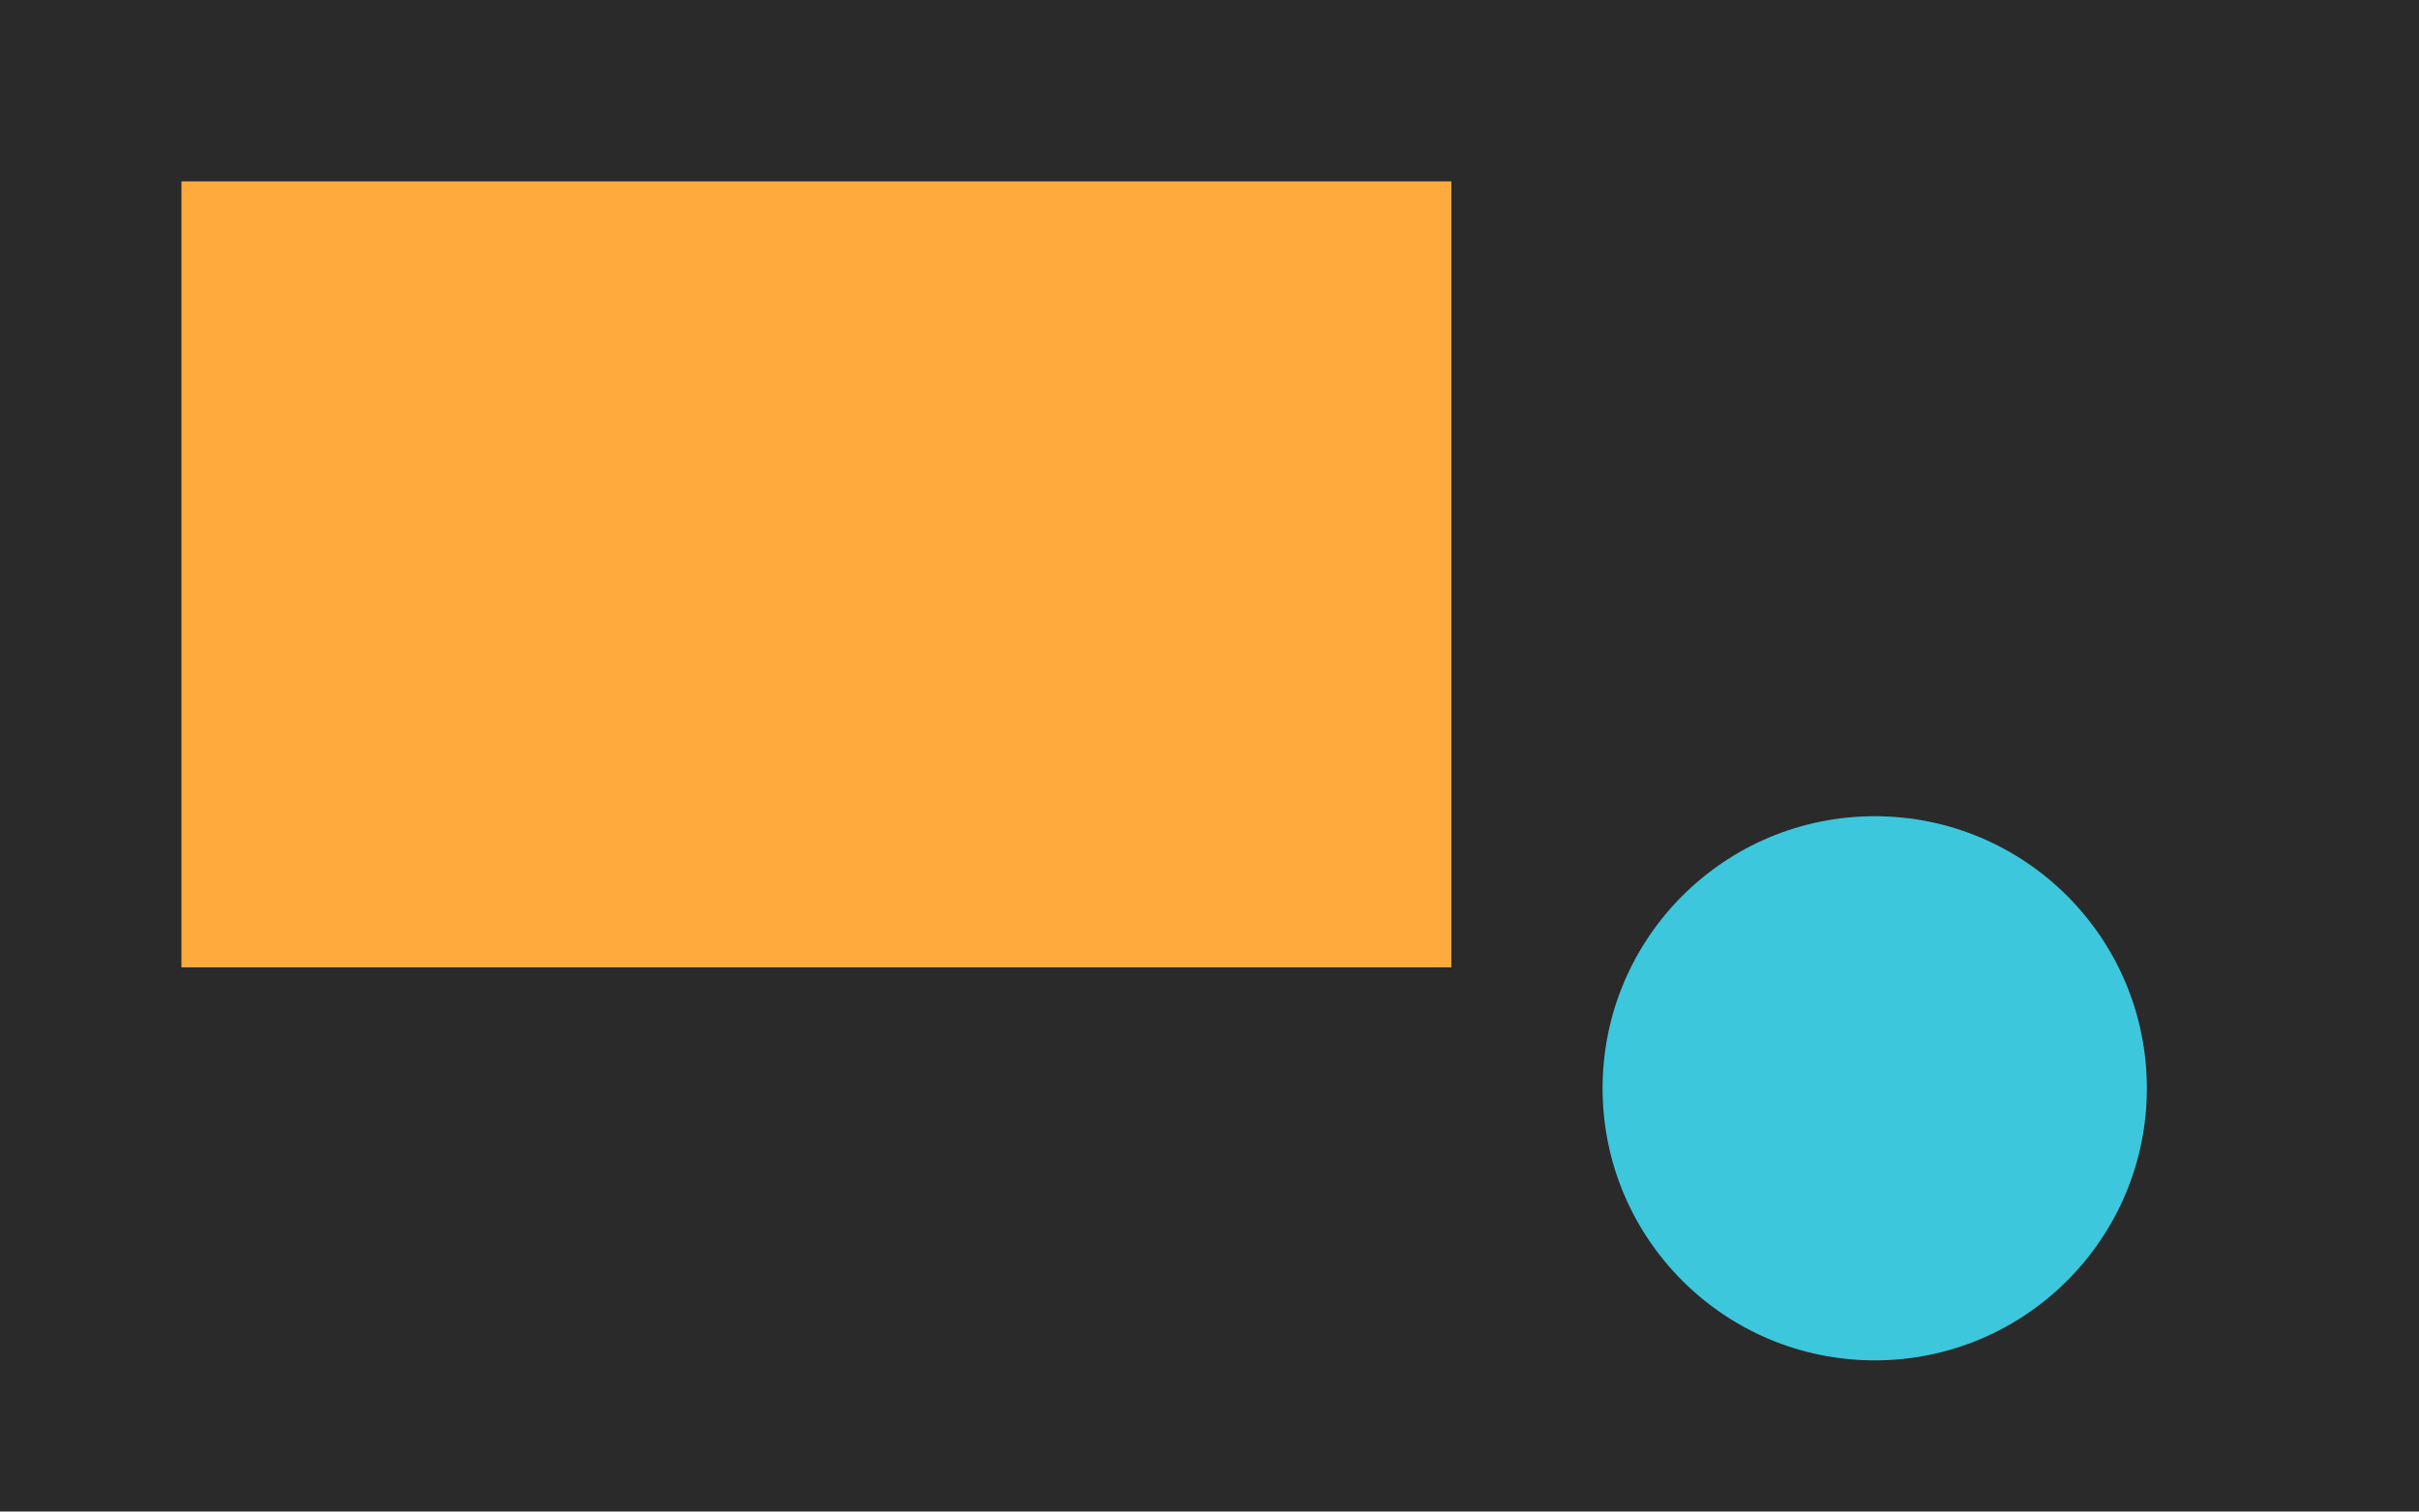
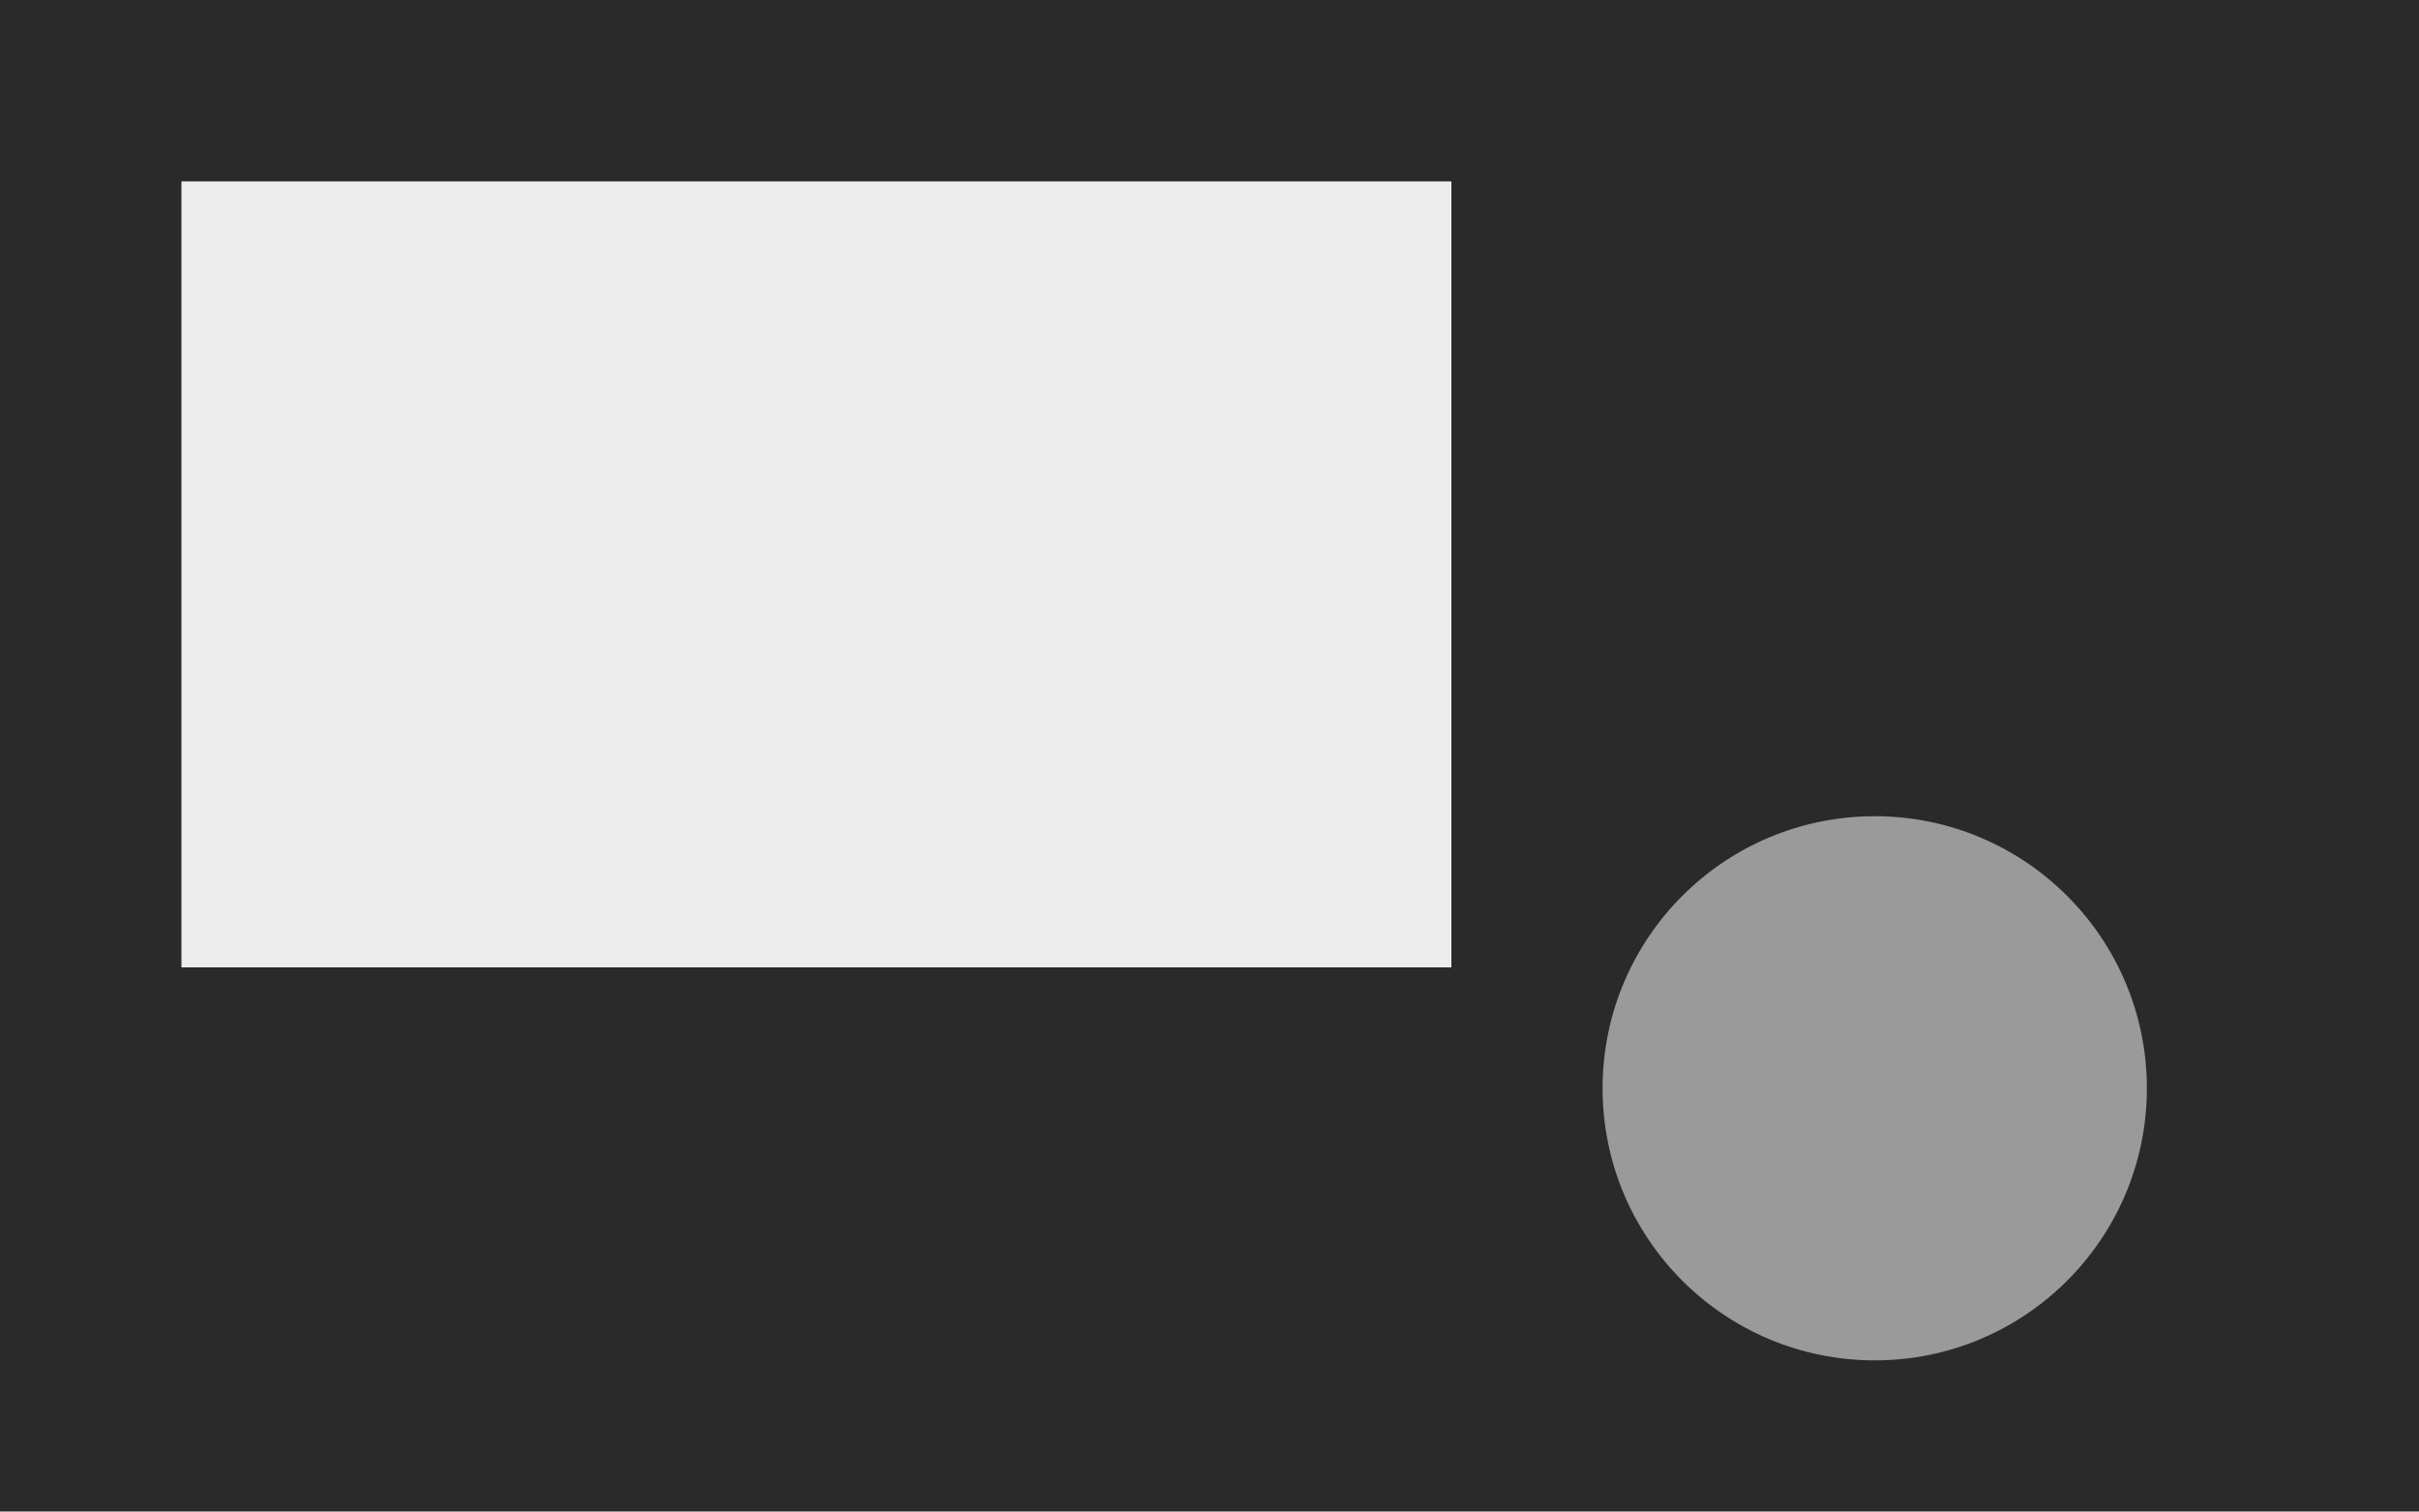
<svg xmlns="http://www.w3.org/2000/svg" width="800" height="500" viewBox="0 0 800 500">
  <rect width="800" height="500" fill="#2a2a2a" />
-   <rect x="60" y="60" width="420" height="260" fill="#ffaa3c" />
-   <circle cx="620" cy="360" r="90" fill="#3cc7dd" />
+   <rect x="60" y="60" width="420" height="260" fill="#ececec" />
+   <circle cx="620" cy="360" r="90" fill="#9a9a9a" />
</svg>
